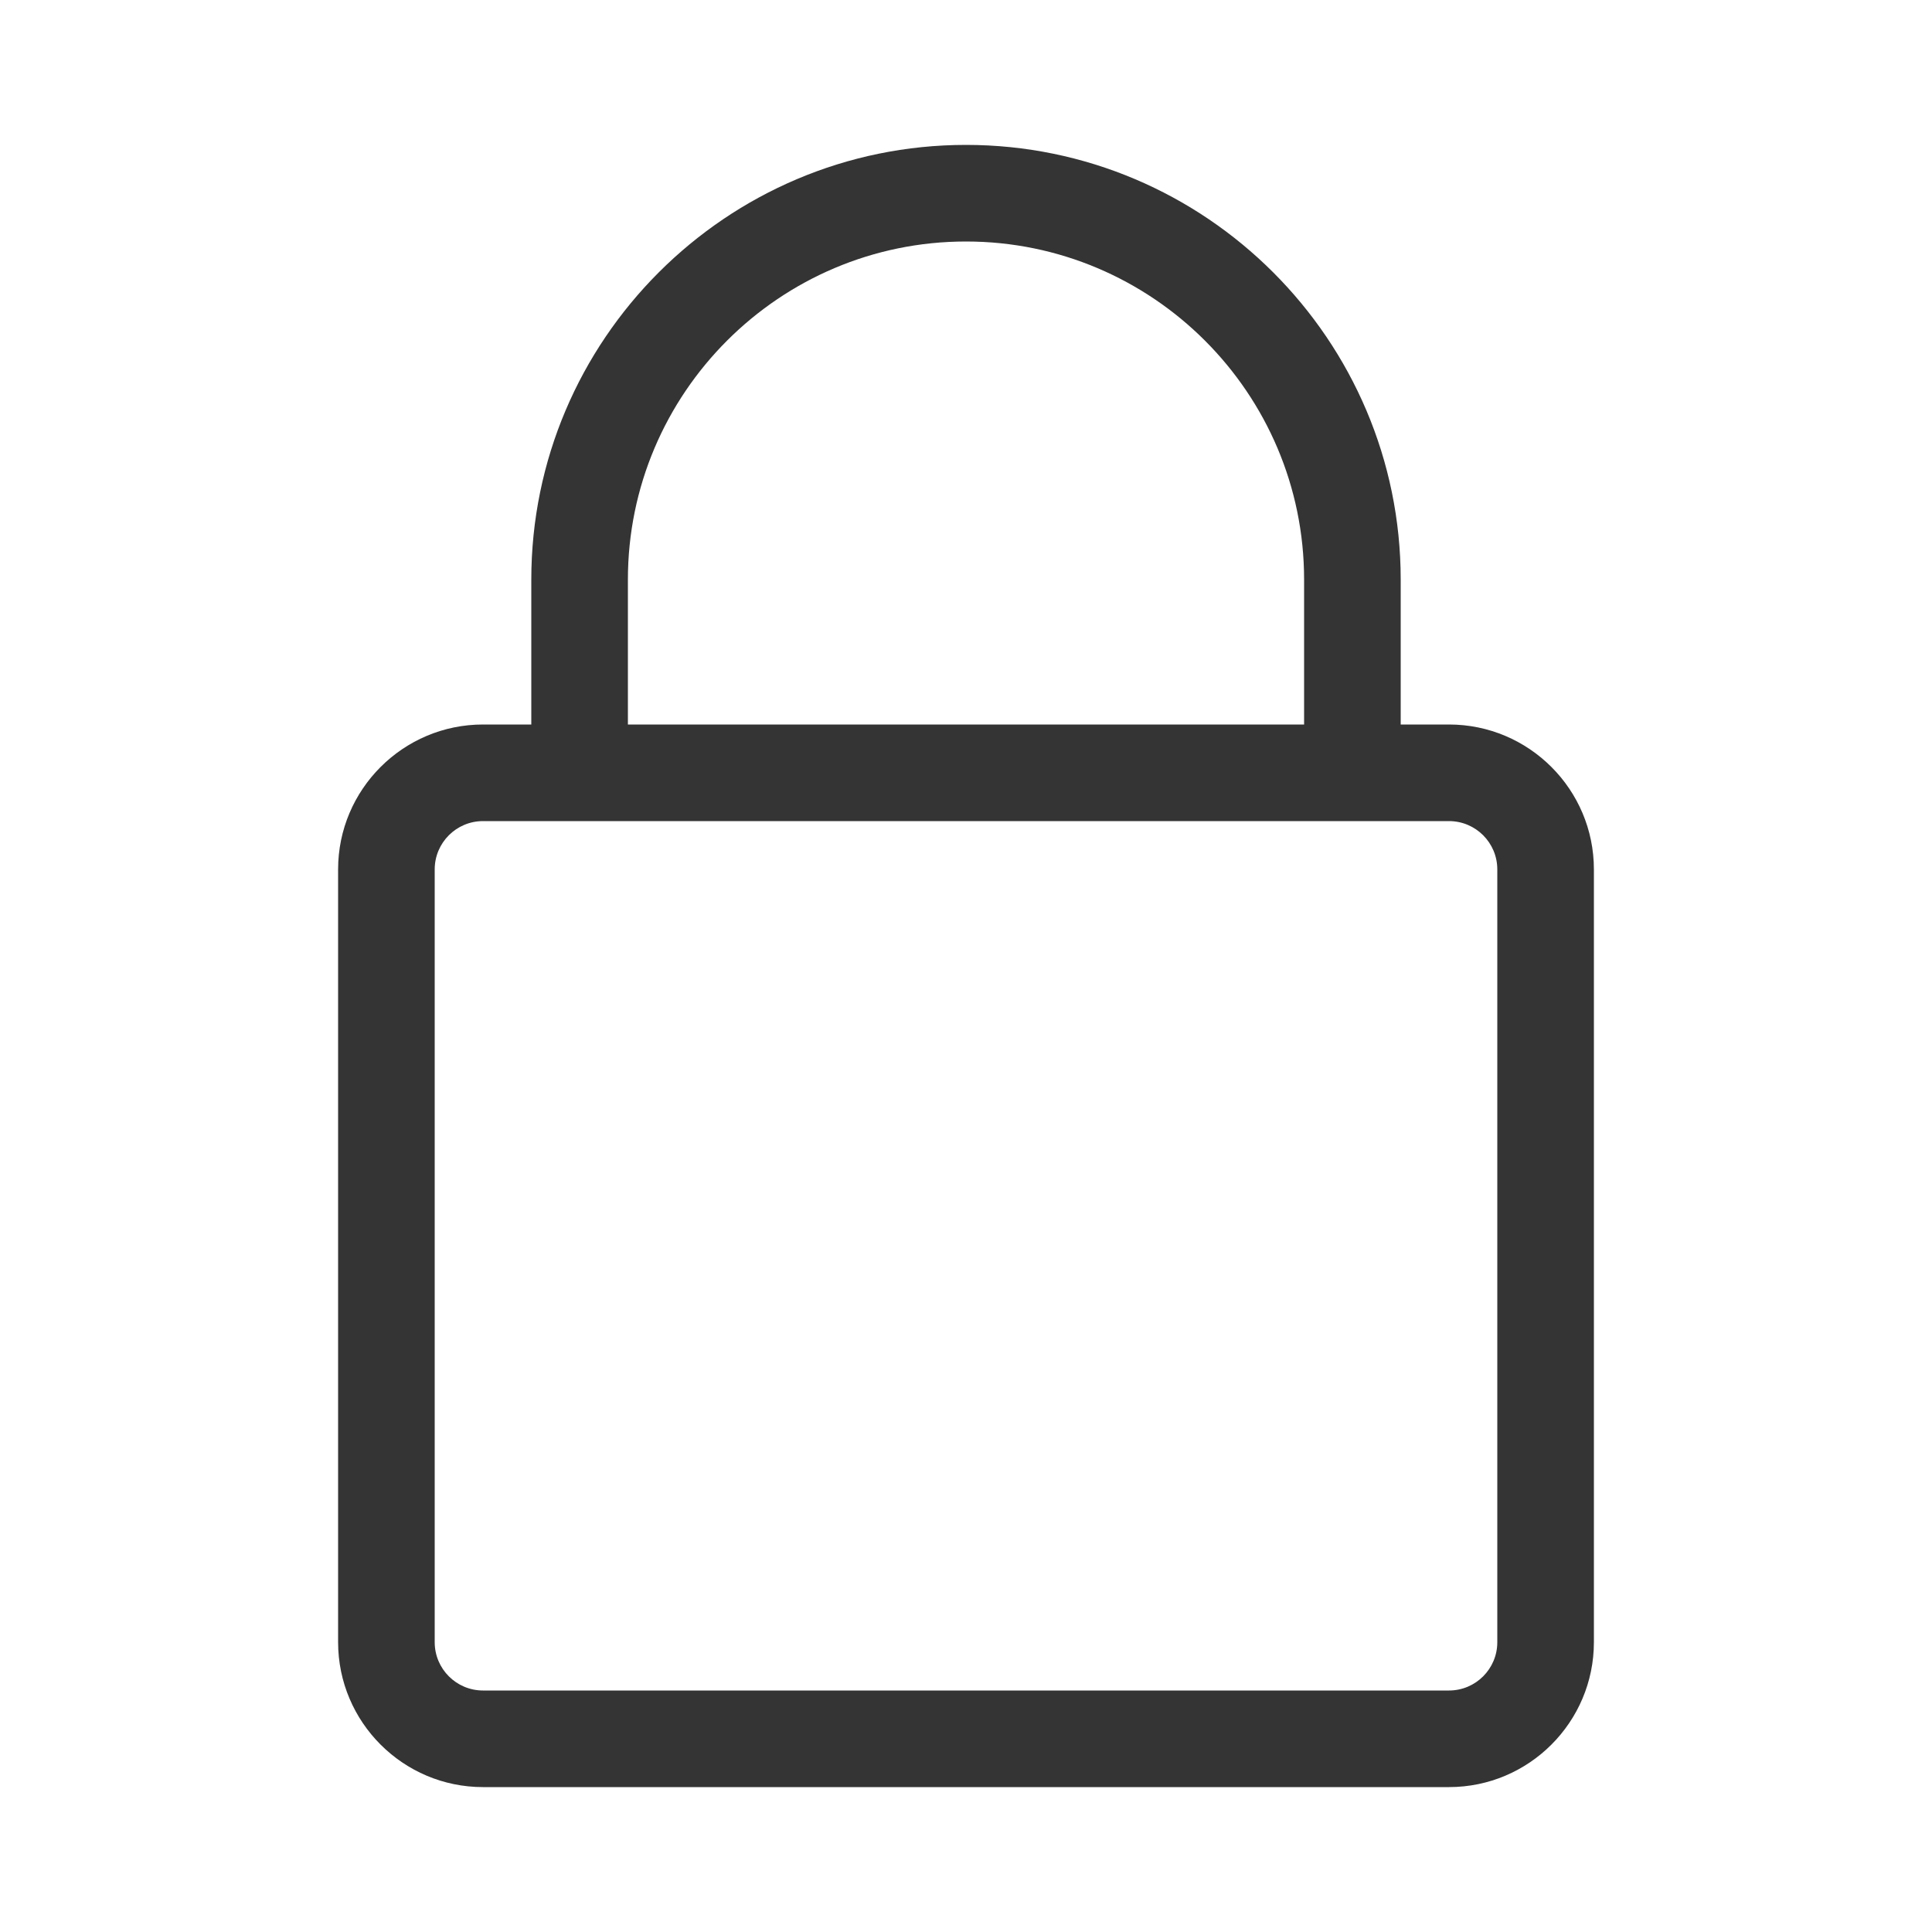
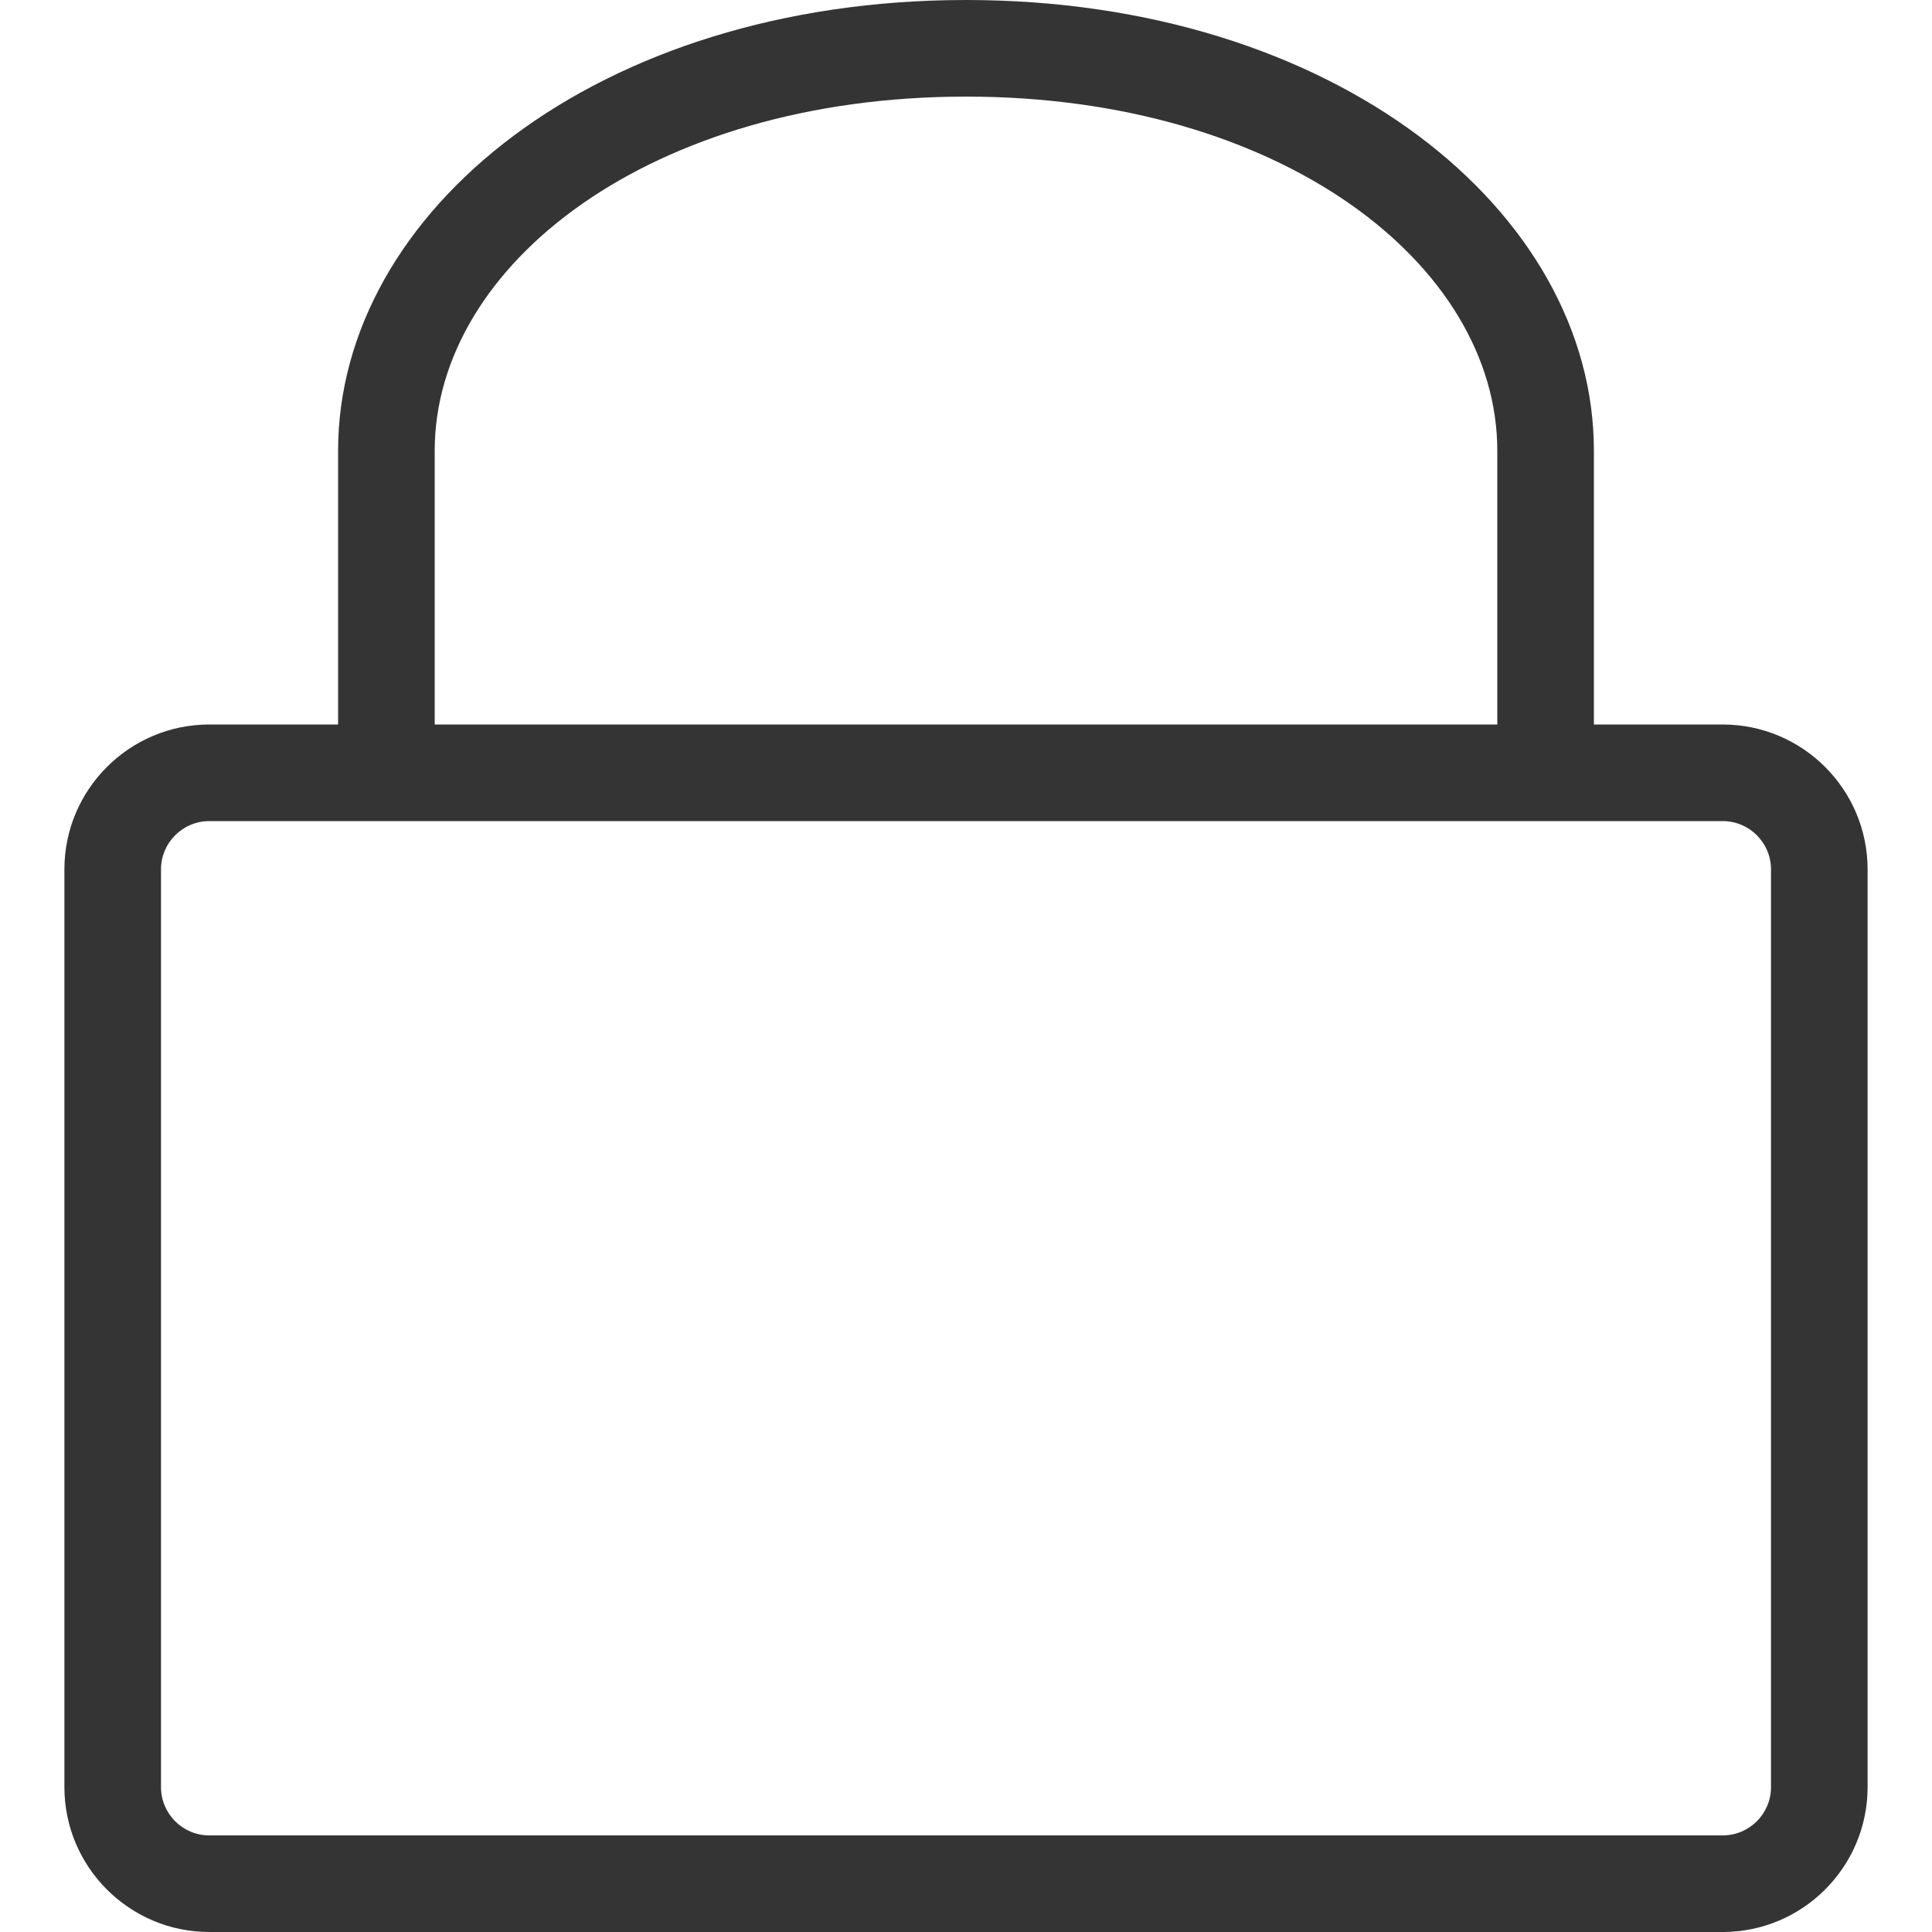
<svg xmlns="http://www.w3.org/2000/svg" width="30" height="30" viewBox="0 0 30 30" fill="none">
-   <path d="M22.5 11.25H21.75V9C21.75 5.279 18.721 2.25 15 2.25C11.278 2.25 8.25 5.279 8.25 9V11.25H7.5C6.26 11.25 5.25 12.259 5.25 13.5V25.5C5.25 26.741 6.26 27.75 7.5 27.75H22.5C23.741 27.75 24.75 26.741 24.75 25.5V13.5C24.75 12.259 23.741 11.25 22.5 11.25ZM9.75 9C9.75 6.105 12.105 3.75 15 3.75C17.895 3.75 20.25 6.105 20.25 9V11.25H9.75V9ZM23.25 25.5C23.25 25.914 22.914 26.25 22.5 26.25H7.5C7.086 26.25 6.75 25.914 6.75 25.5V13.5C6.75 13.086 7.086 12.75 7.5 12.75H22.5C22.914 12.75 23.25 13.086 23.25 13.5V25.5Z" fill="#343434" />
+   <path d="M26.75 11.25H24.75V7C24.75 3.279 20.72 0 15 0C9.28 0 5.25 3.279 5.25 7V11.25H3.25C2.01 11.25 1 12.259 1 13.5V27.75C1 28.991 2.01 30 3.25 30H26.75C27.991 30 29 28.991 29 27.75V13.5C29 12.259 27.991 11.25 26.75 11.25ZM6.75 7C6.75 4.105 10.11 1.5 15 1.5C19.89 1.5 23.25 4.105 23.25 7V11.25H6.75V7ZM27.5 27.75C27.5 28.164 27.164 28.5 26.75 28.5H3.25C2.836 28.5 2.5 28.164 2.5 27.75V13.5C2.5 13.086 2.836 12.75 3.25 12.75H26.75C27.164 12.75 27.5 13.086 27.5 13.5V27.75Z" fill="#343434" />
</svg>
